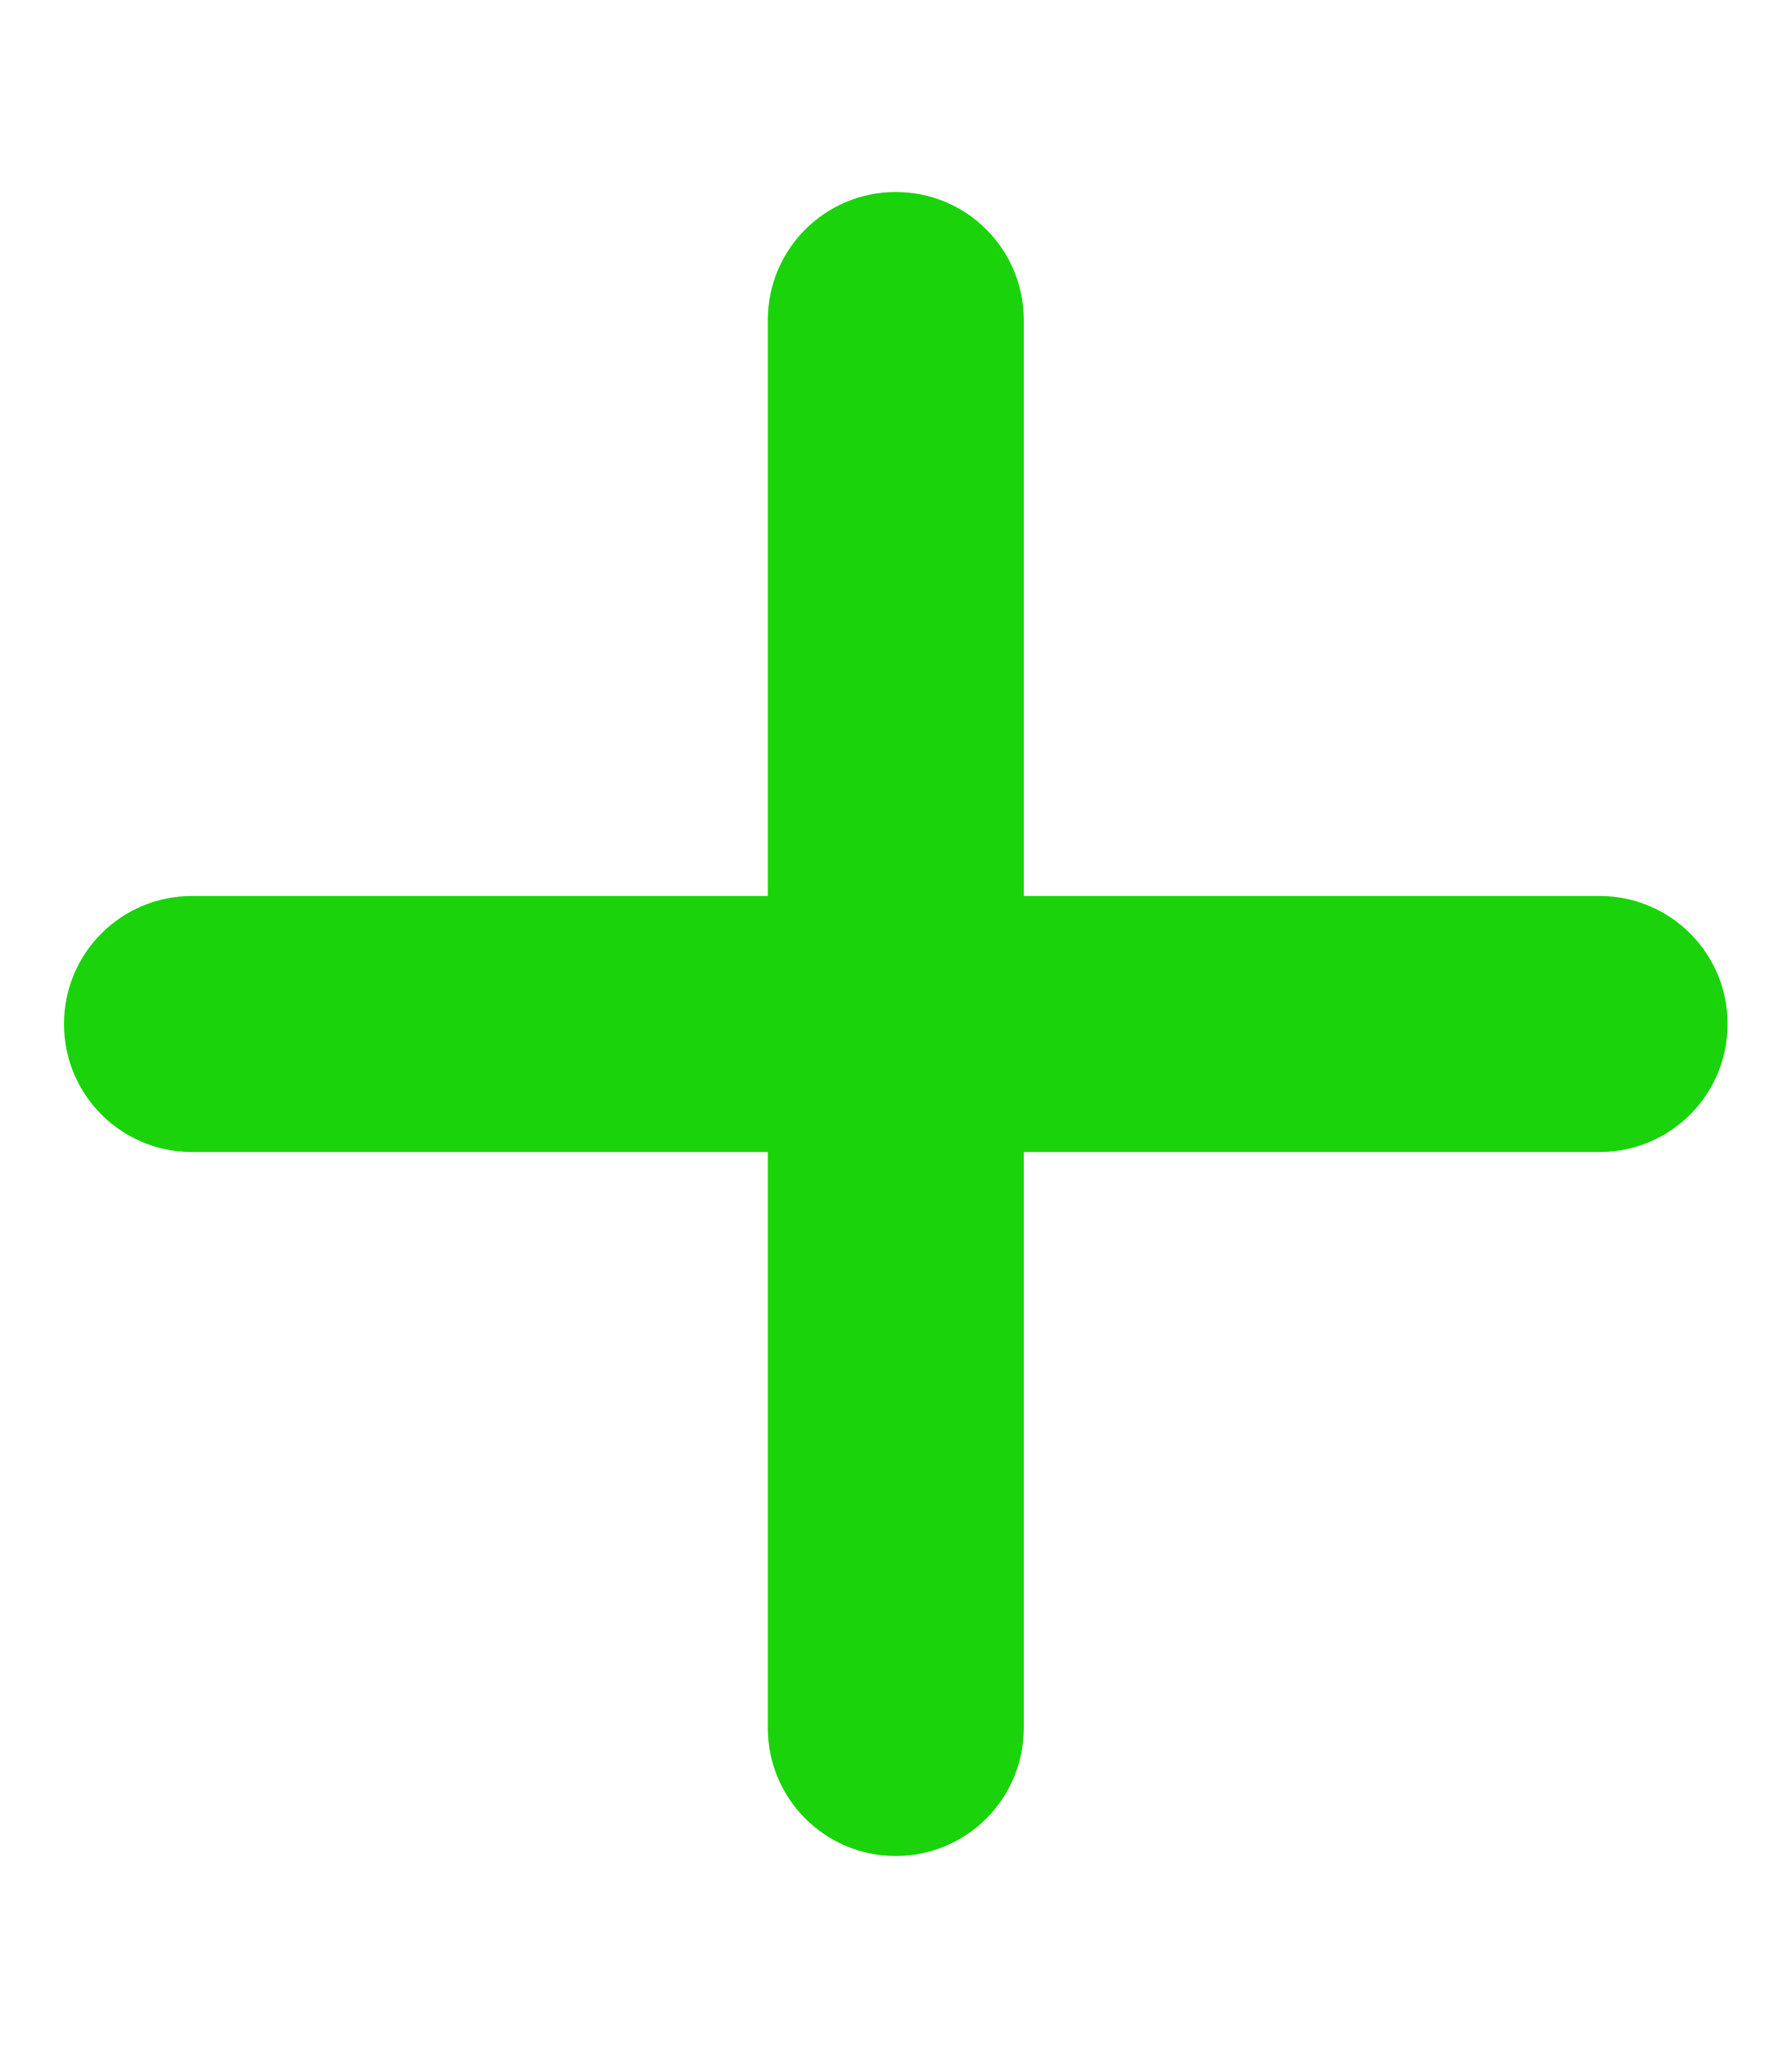
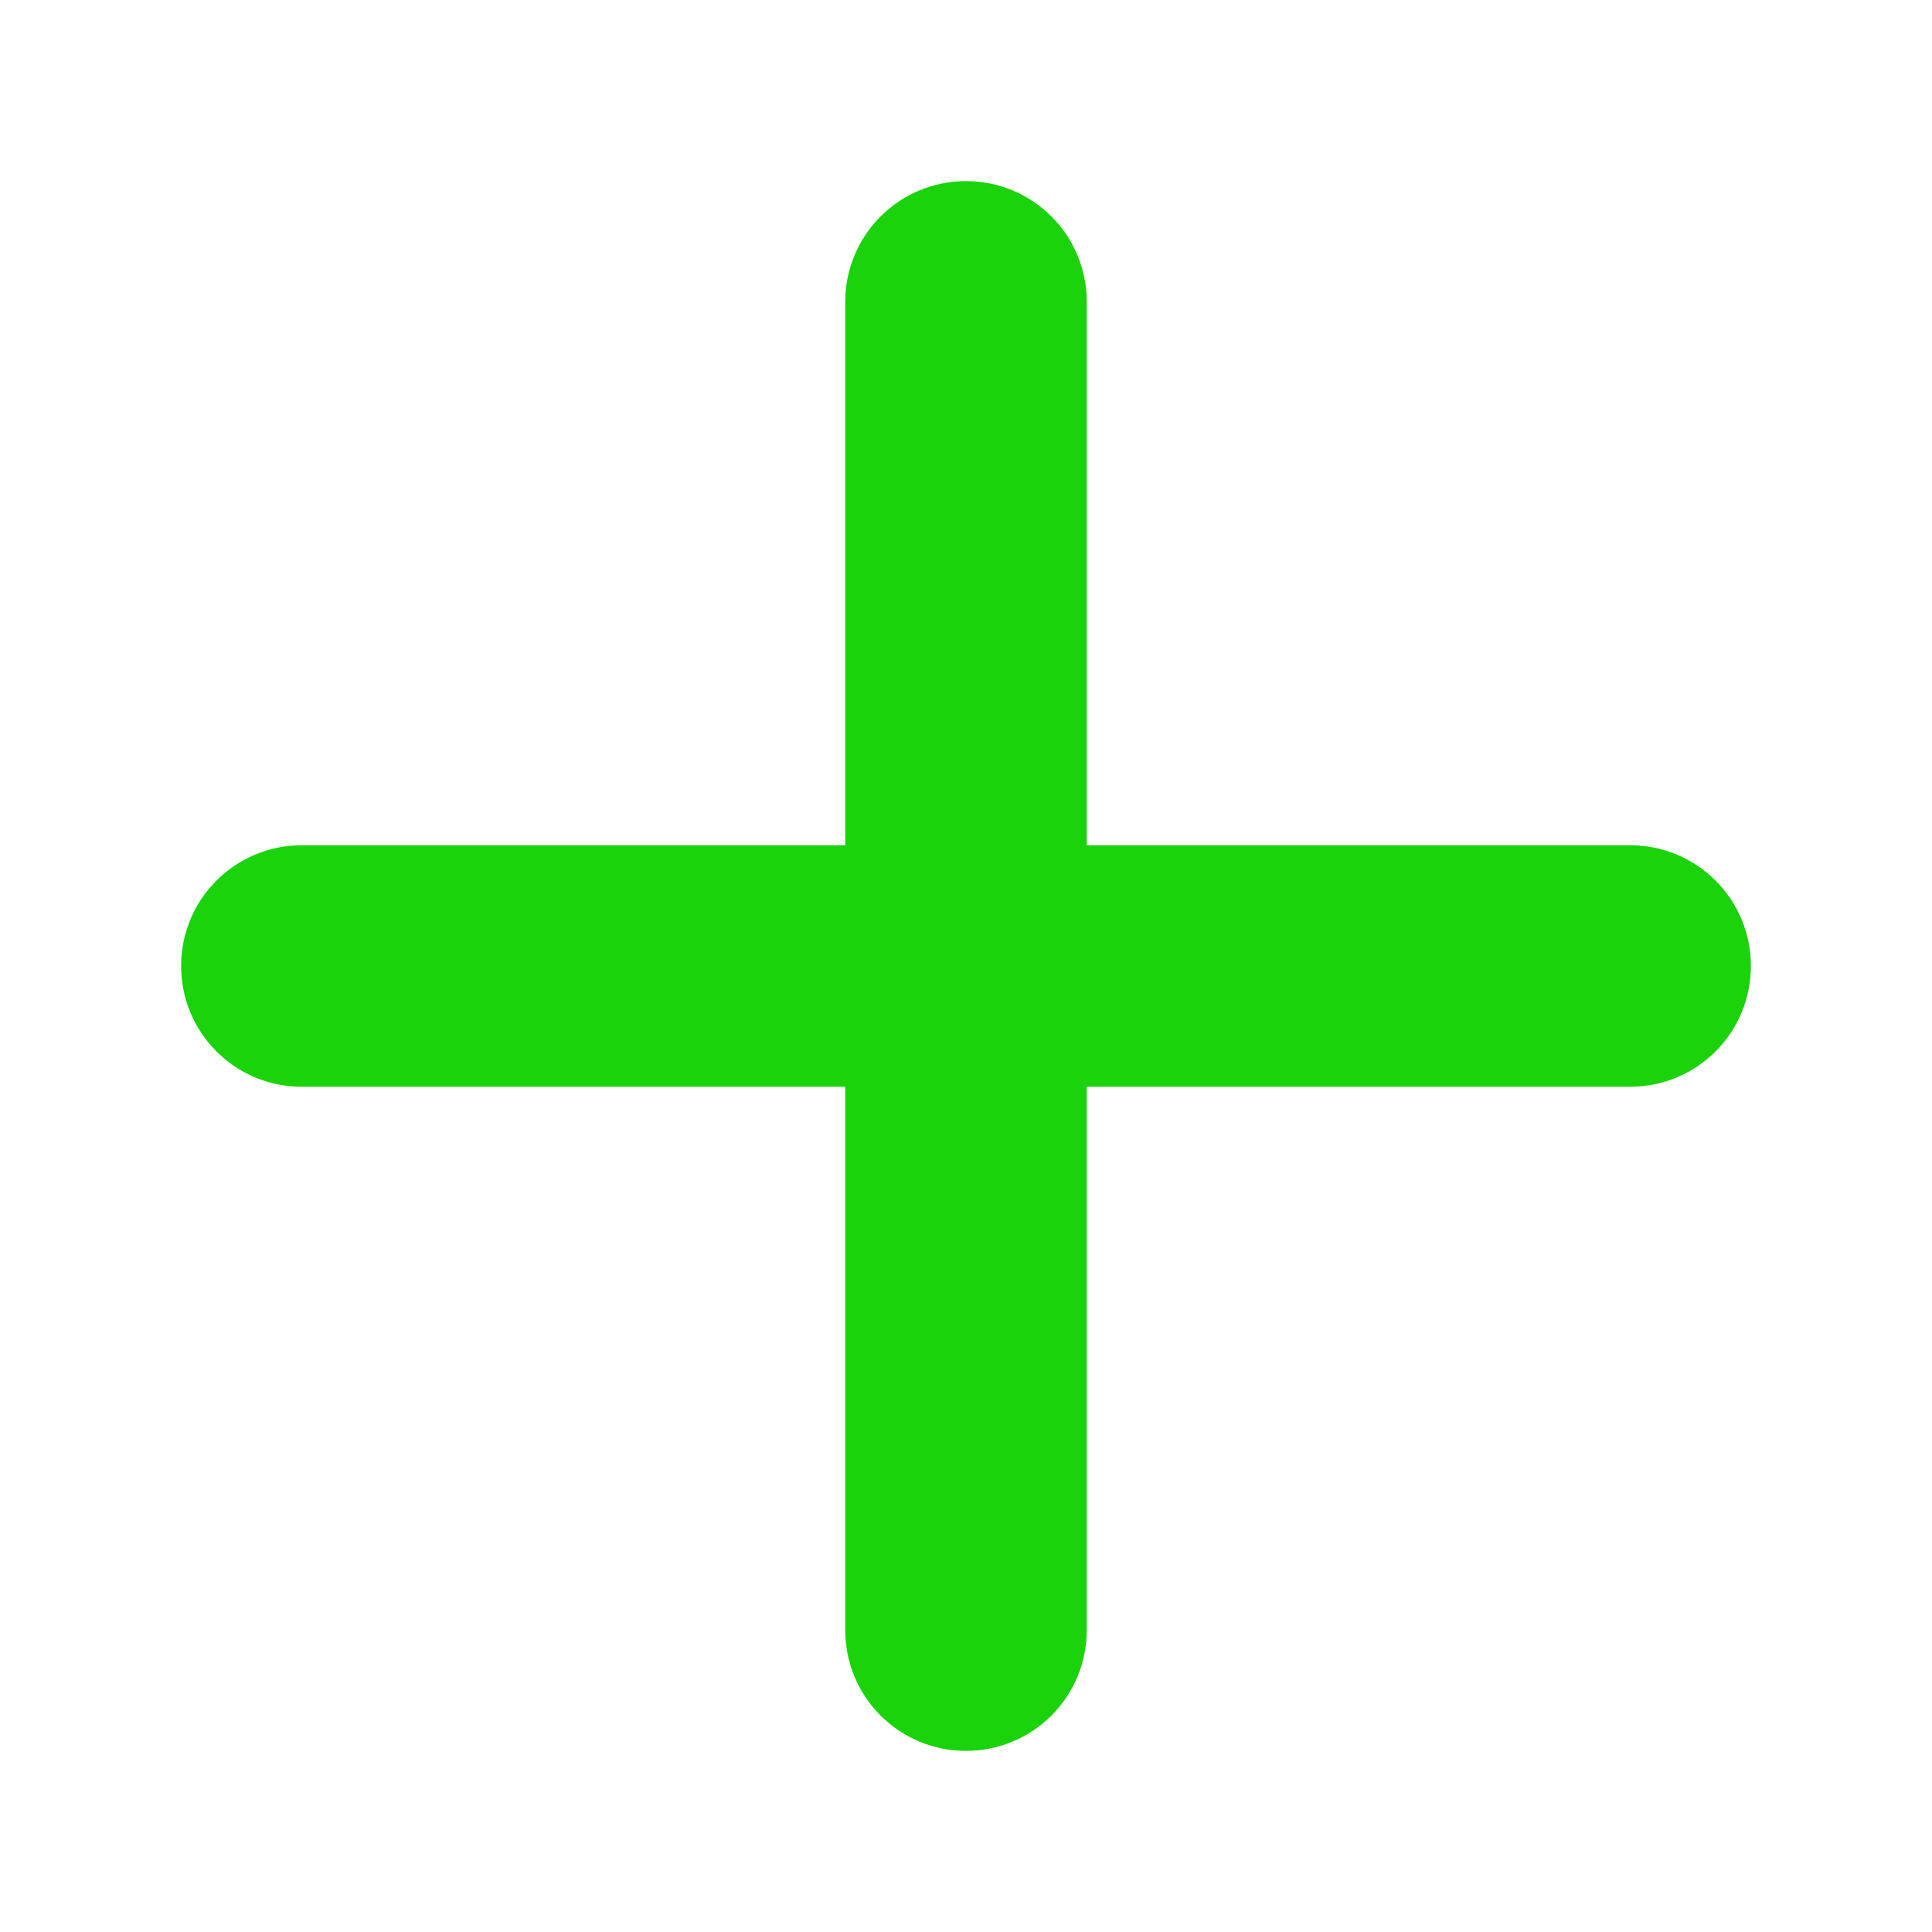
- <svg xmlns="http://www.w3.org/2000/svg" viewBox="0 0 448 512">
+ <svg xmlns="http://www.w3.org/2000/svg" viewBox="0 0 448 512" width="15" height="15">
  <path fill="#1ad30a" d="M256 80c0-17.7-14.3-32-32-32s-32 14.3-32 32l0 144L48 224c-17.7 0-32 14.3-32 32s14.3 32 32 32l144 0 0 144c0 17.7 14.3 32 32 32s32-14.3 32-32l0-144 144 0c17.7 0 32-14.3 32-32s-14.3-32-32-32l-144 0 0-144z" />
</svg>
